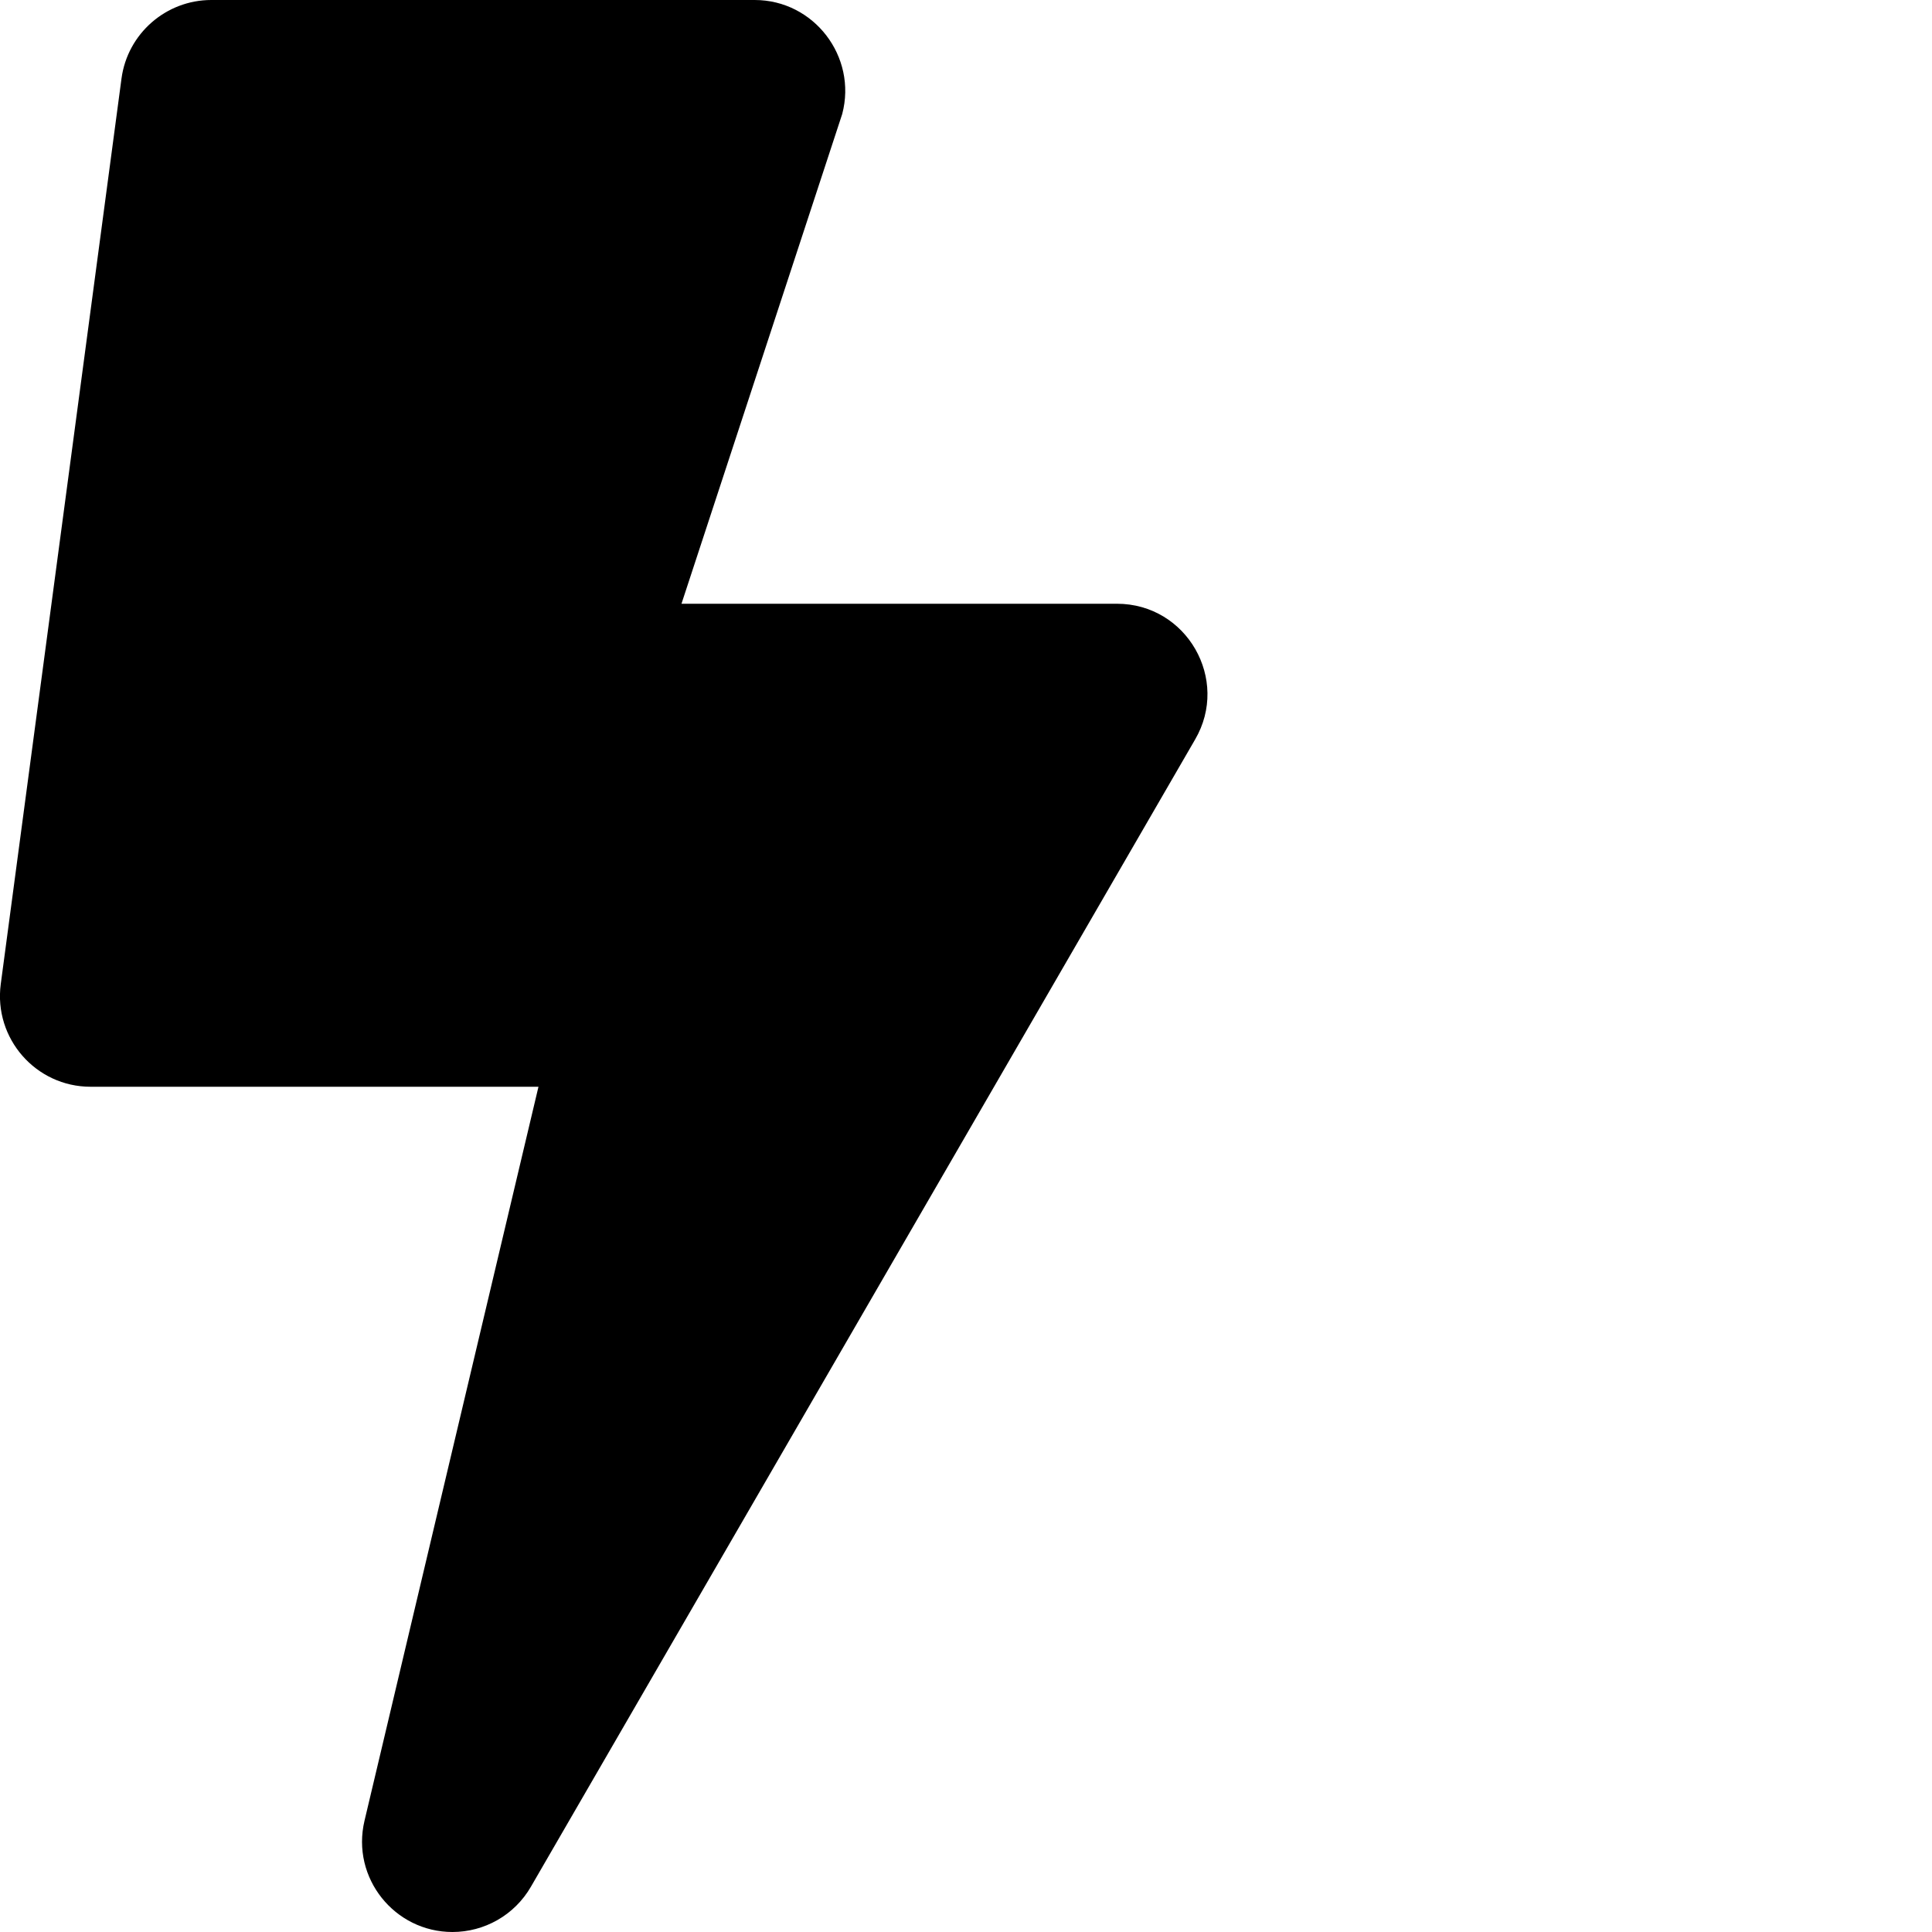
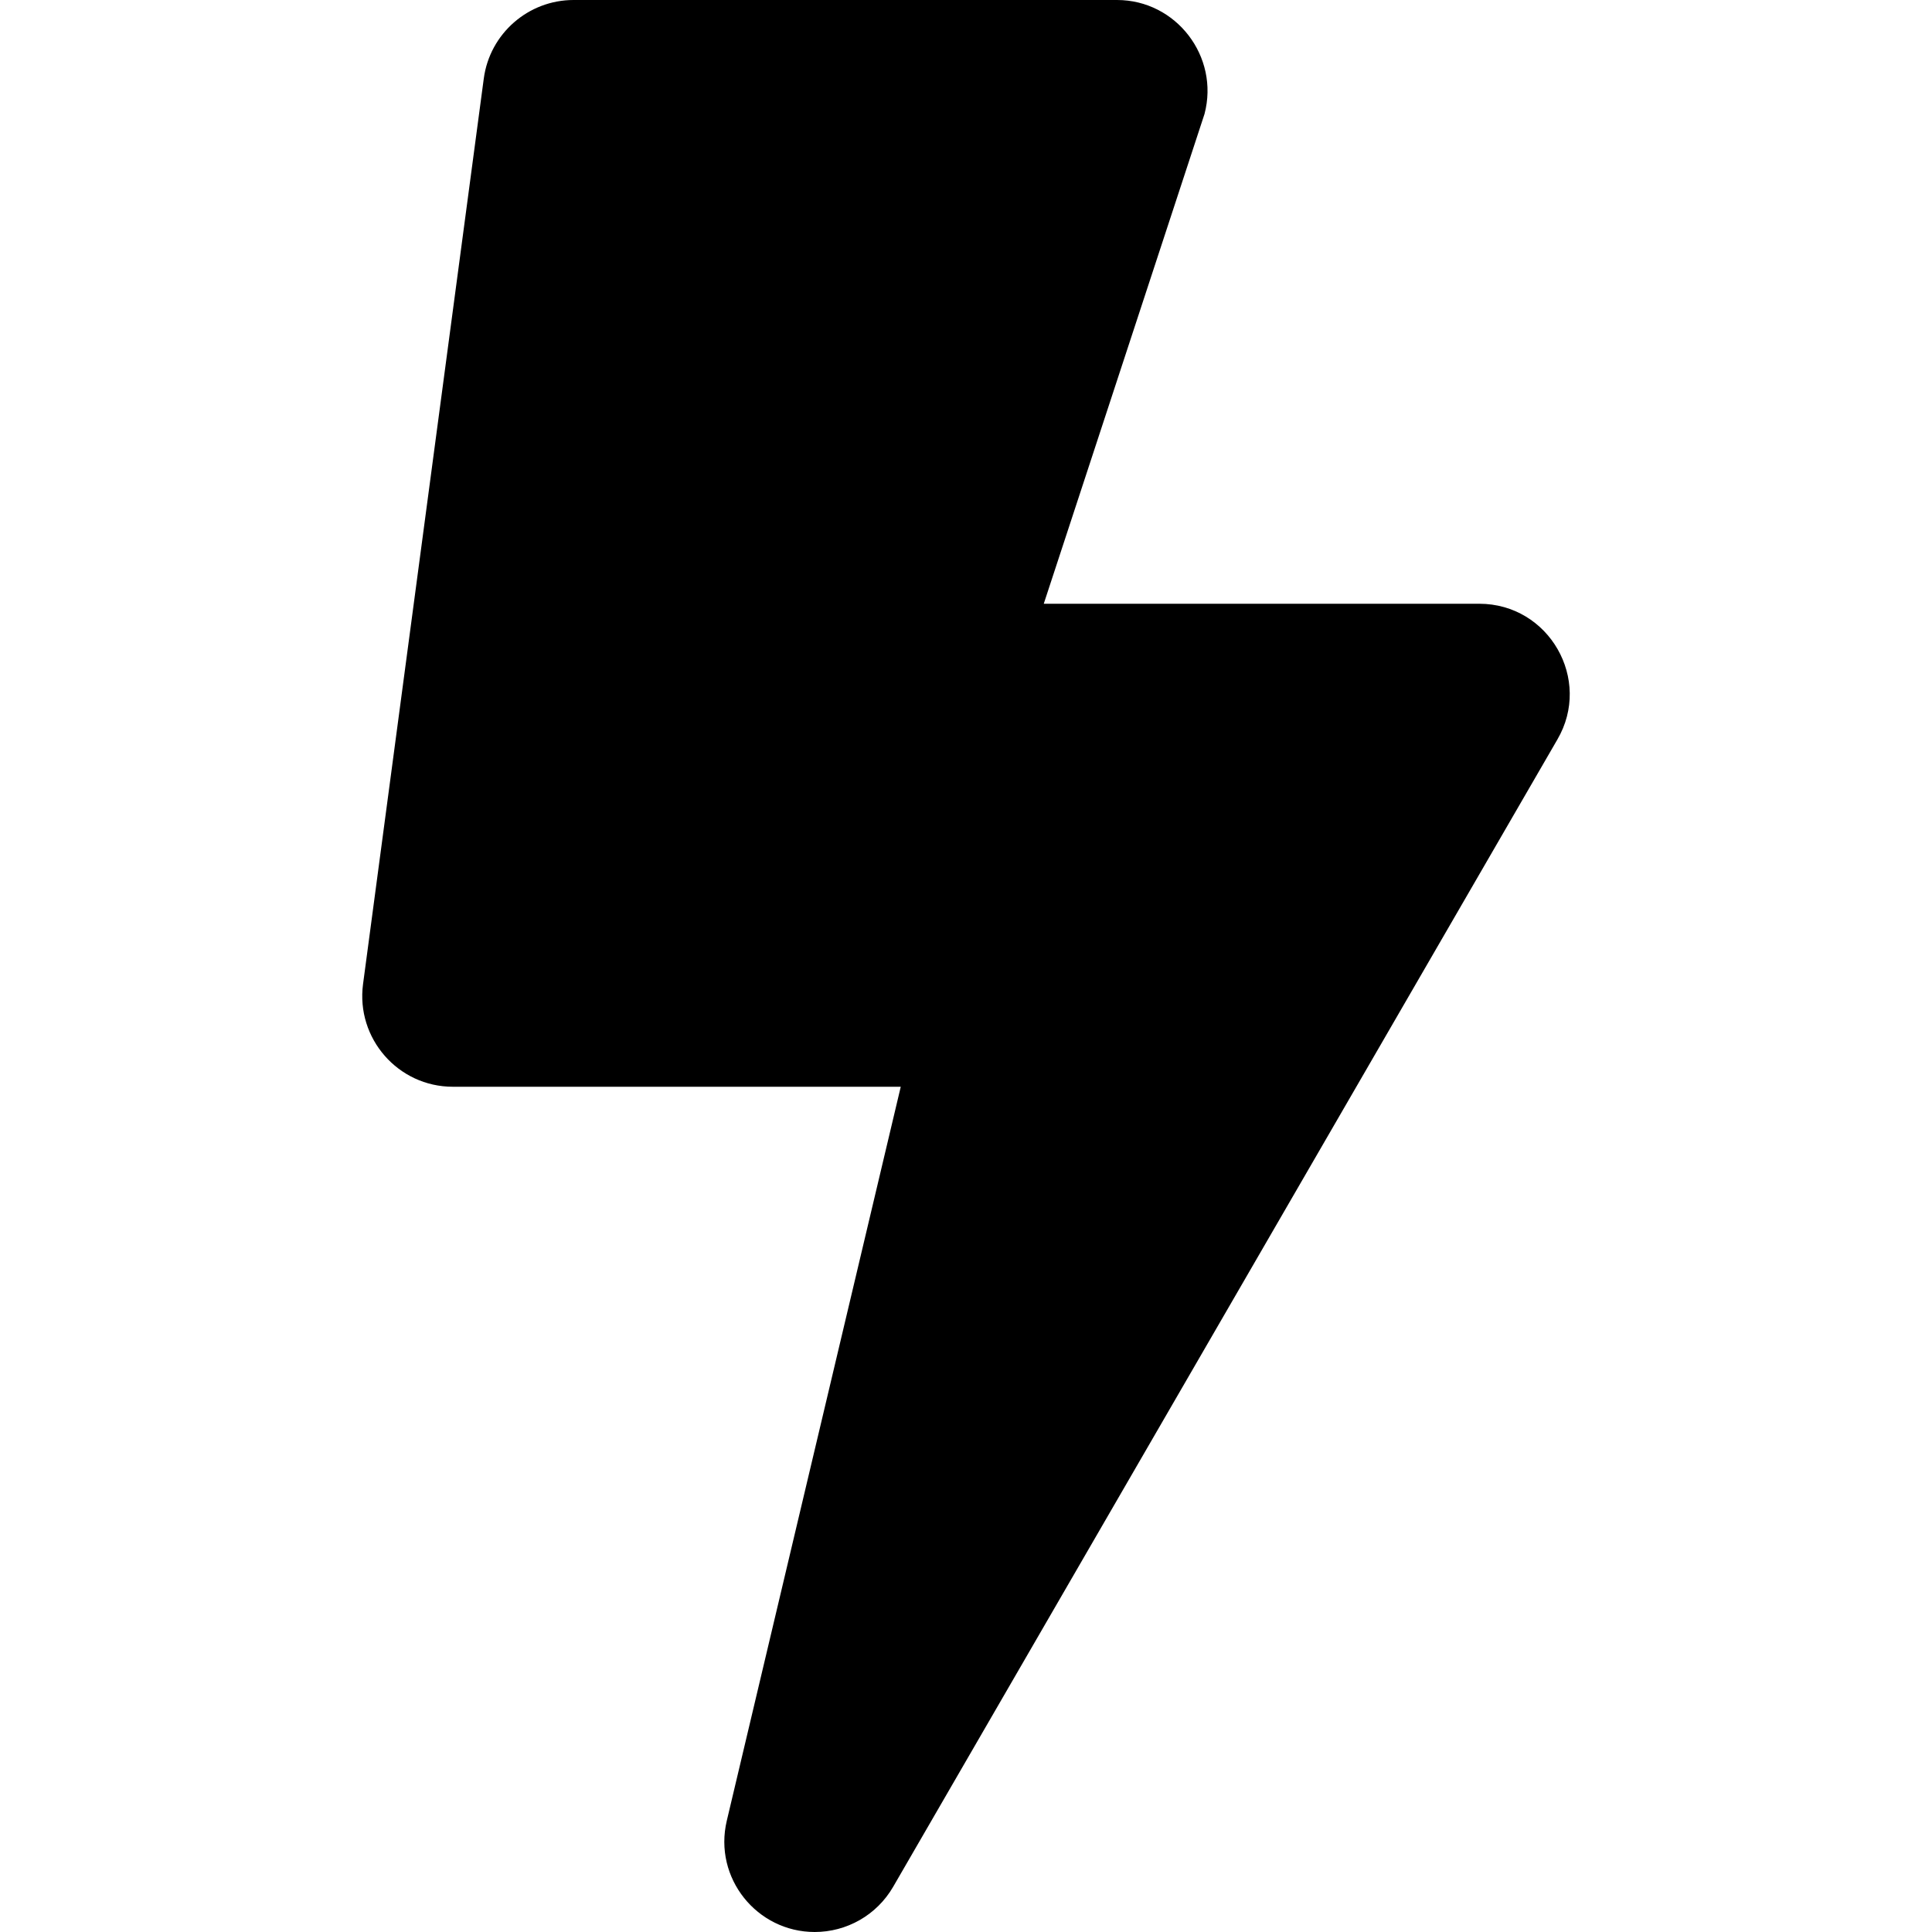
<svg xmlns="http://www.w3.org/2000/svg" class="debugbar-icon" viewBox="0 0 512 512">
-   <path fill="currentColor" d="M296 160H180.6l42.6-129.8C227.2 15 215.7 0 200 0H56C44 0 33.8 8.9 32.2 20.8l-32 240C-1.7 275.2 9.5 288 24 288h118.7L96.6 482.5c-3.6 15.2 8 29.5 23.3 29.5 8.4 0 16.4-4.4 20.8-12l176-304c9.3-15.9-2.2-36-20.7-36z" />
+   <path fill="currentColor" d="m 392.009,160 h -115.4 l 42.6,-129.8 c 4,-15.2 -7.5,-30.2 -23.2,-30.2 h -144 c -12,0 -22.2,8.9 -23.8,20.8 l -32,240 c -1.9,14.4 9.3,27.2 23.8,27.2 h 118.7 l -46.1,194.5 c -3.6,15.2 8,29.5 23.3,29.5 8.4,0 16.4,-4.4 20.8,-12 l 176,-304 c 9.3,-15.9 -2.2,-36 -20.7,-36 z" />
</svg>
